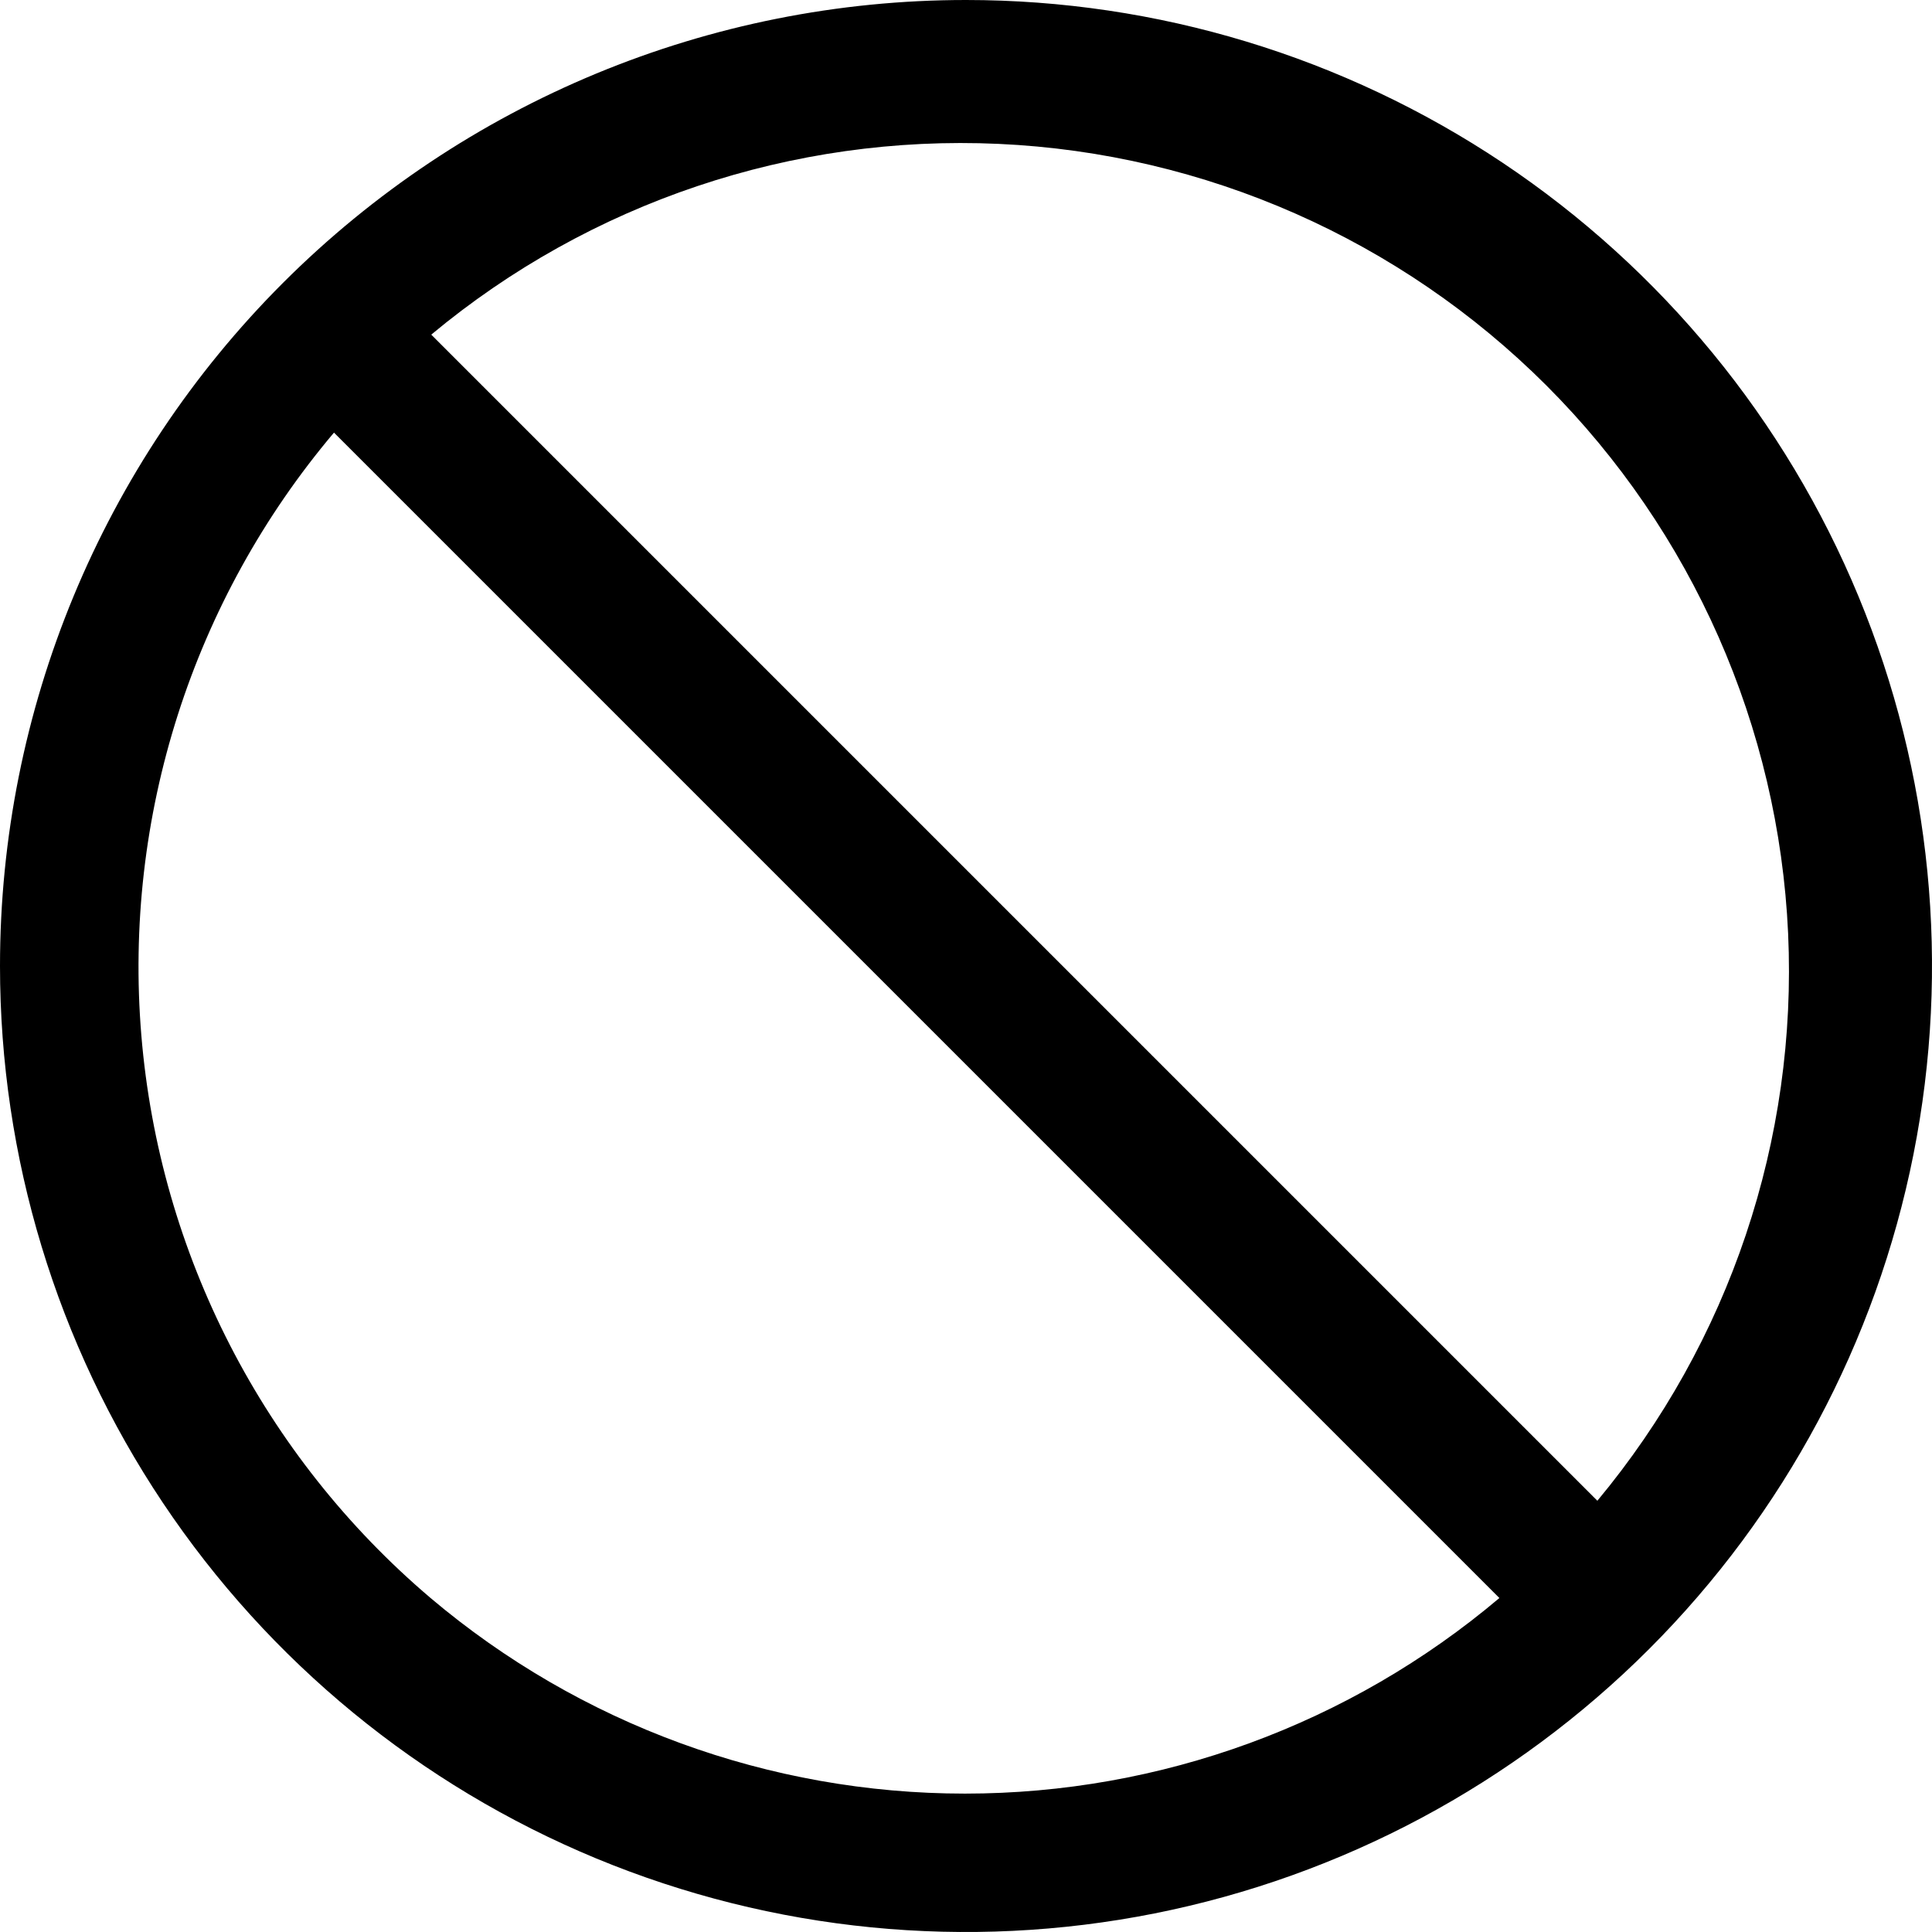
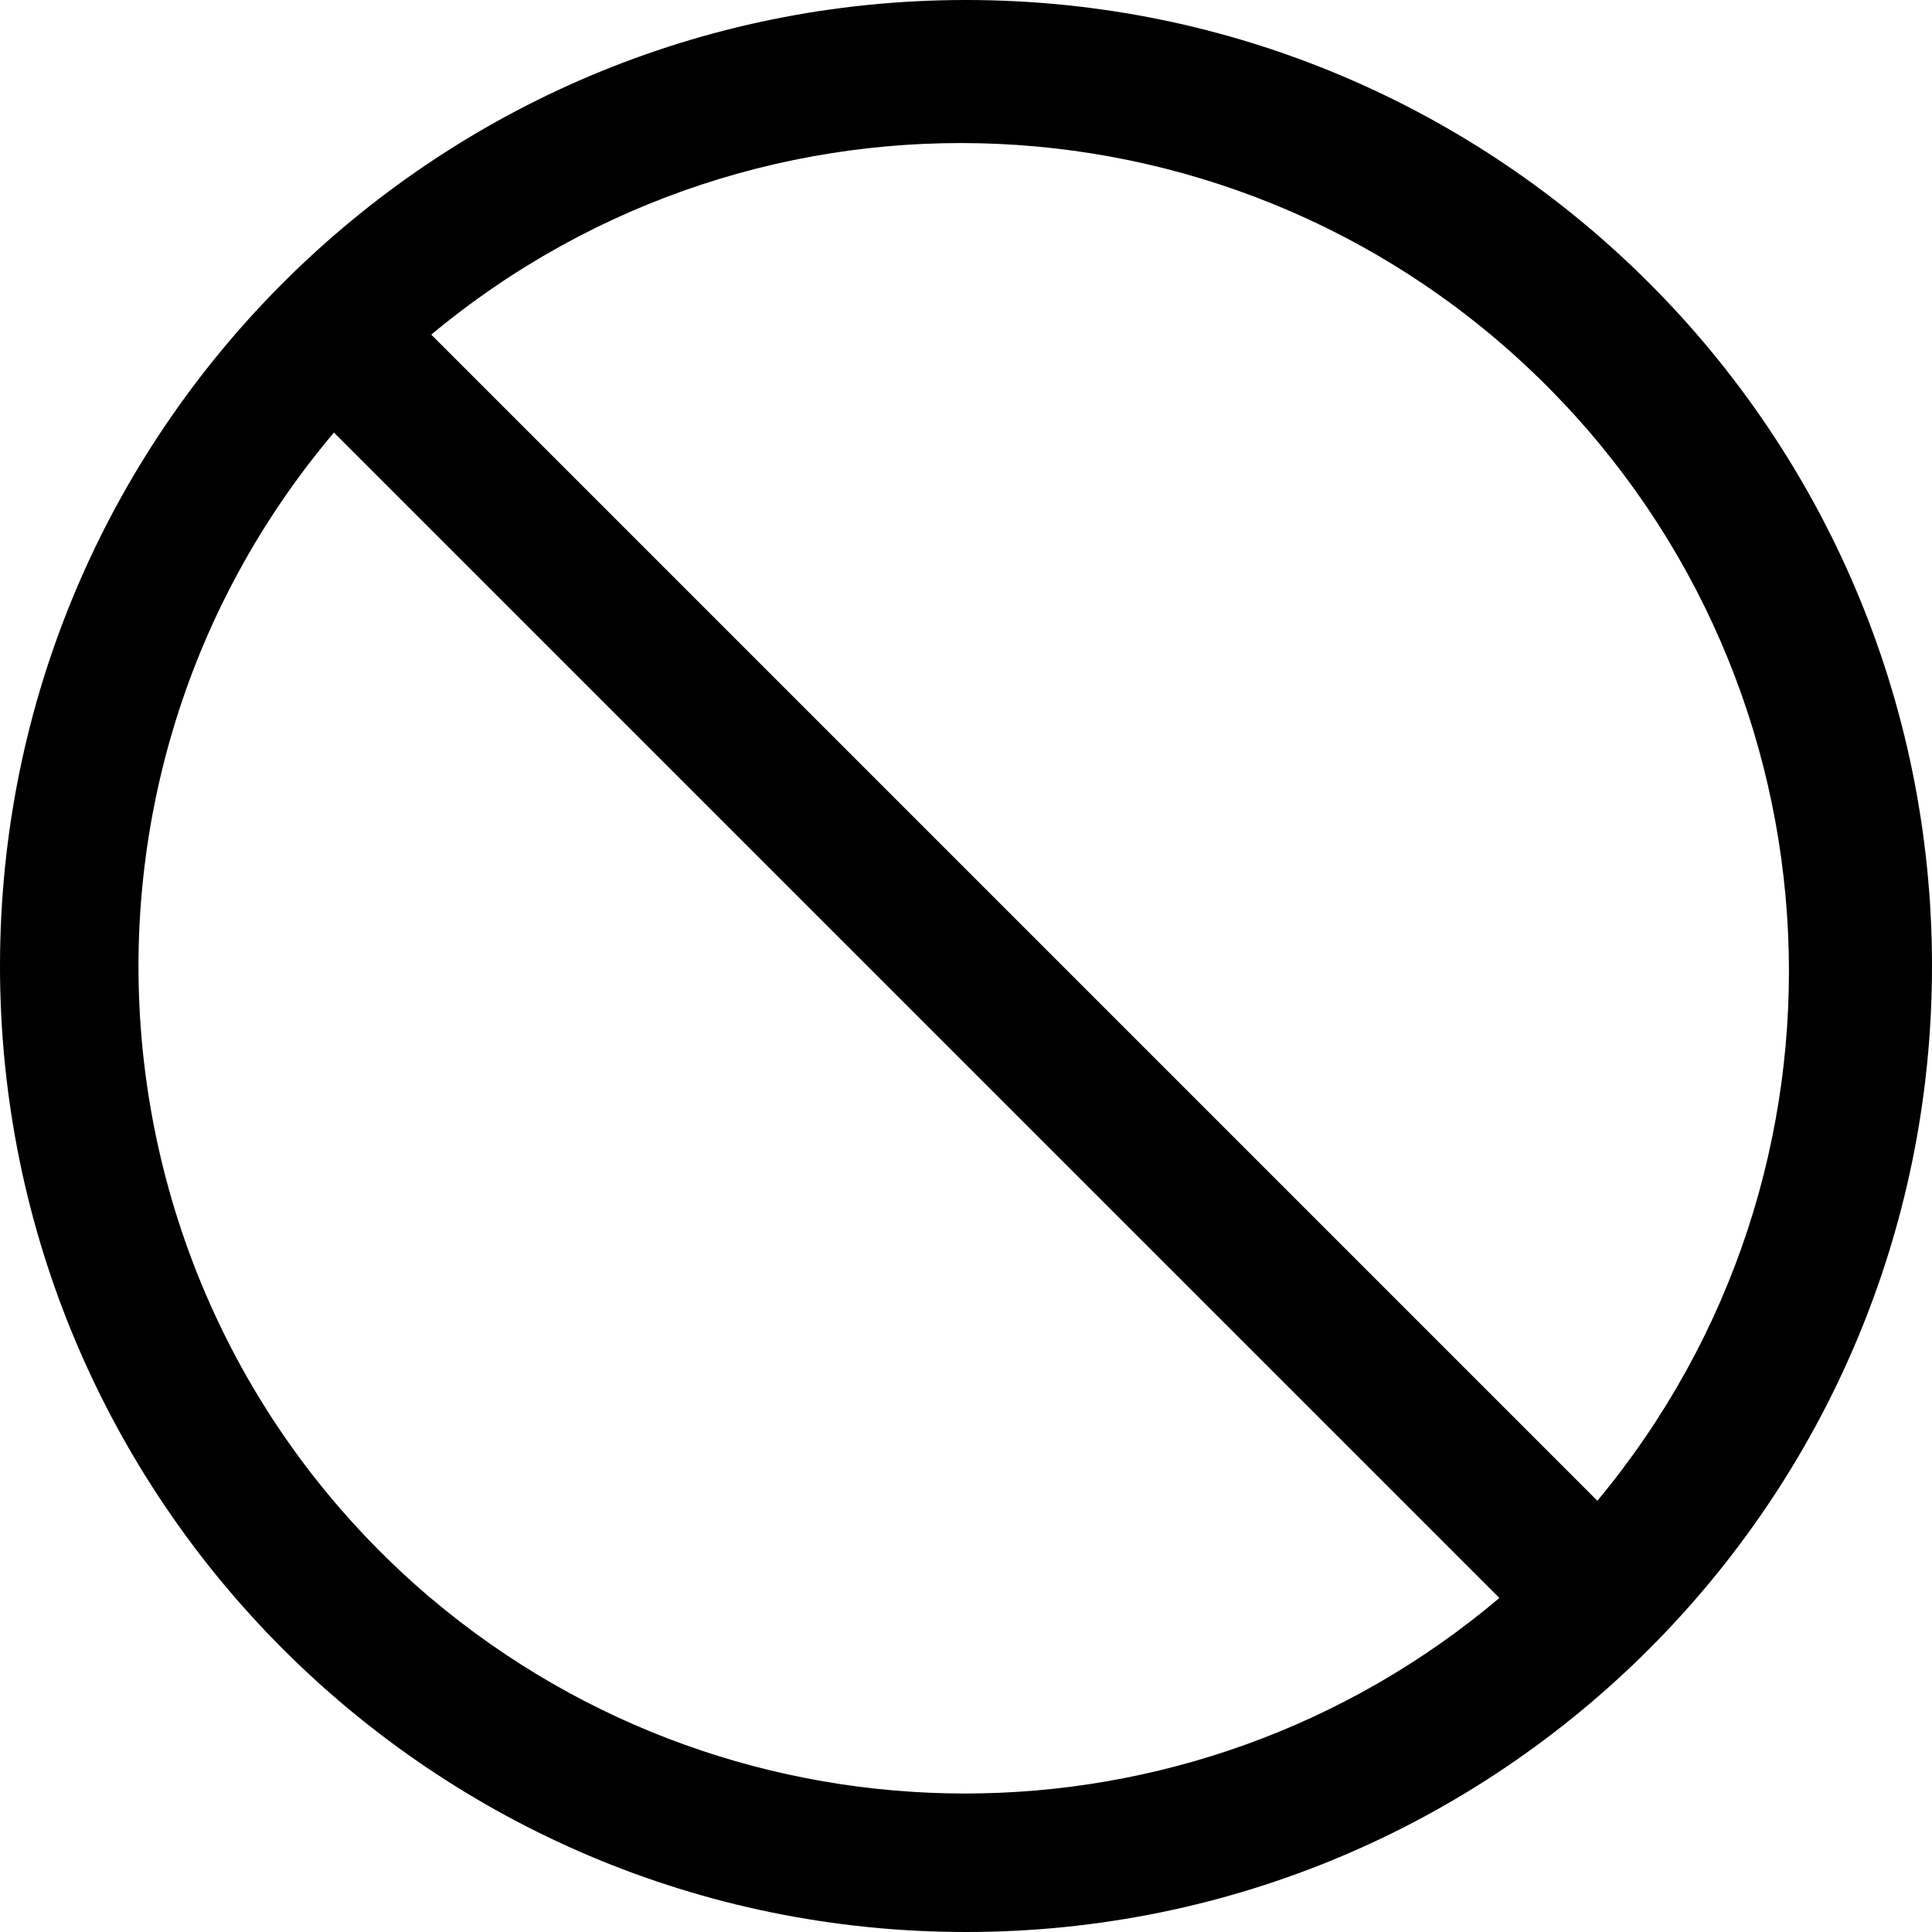
- <svg xmlns="http://www.w3.org/2000/svg" width="38" height="38" viewBox="0 0 38 38" fill="none">
-   <path d="M0 19C0 22.758 1.114 26.431 3.202 29.556C5.29 32.68 8.257 35.116 11.729 36.554C15.201 37.992 19.021 38.368 22.707 37.635C26.392 36.902 29.778 35.092 32.435 32.435C35.092 29.778 36.902 26.392 37.635 22.707C38.368 19.021 37.992 15.201 36.554 11.729C35.116 8.257 32.68 5.29 29.556 3.202C26.431 1.114 22.758 0 19 0C13.961 0 9.128 2.002 5.565 5.565C2.002 9.128 0 13.961 0 19ZM31.418 29.518L8.482 6.582C11.604 3.983 15.585 2.645 19.643 2.83C23.702 3.015 27.544 4.711 30.417 7.583C33.289 10.456 34.984 14.298 35.17 18.357C35.355 22.415 34.017 26.396 31.418 29.518ZM8.469 31.431C5.182 28.64 3.136 24.66 2.78 20.363C2.424 16.066 3.786 11.803 6.569 8.509L29.491 31.431C26.551 33.915 22.828 35.278 18.98 35.278C15.132 35.278 11.408 33.915 8.469 31.431Z" fill="black" />
+ <svg xmlns="http://www.w3.org/2000/svg" width="38" height="38" fill="none">
+   <path d="M0 19a19 19 0 1038 0 19 19 0 00-38 0zm31.418 10.518L8.482 6.582a16.286 16.286 0 0122.936 22.936zM8.468 31.43a16.286 16.286 0 01-1.9-22.922l22.923 22.922a16.286 16.286 0 01-21.022 0z" fill="#000" />
</svg>
